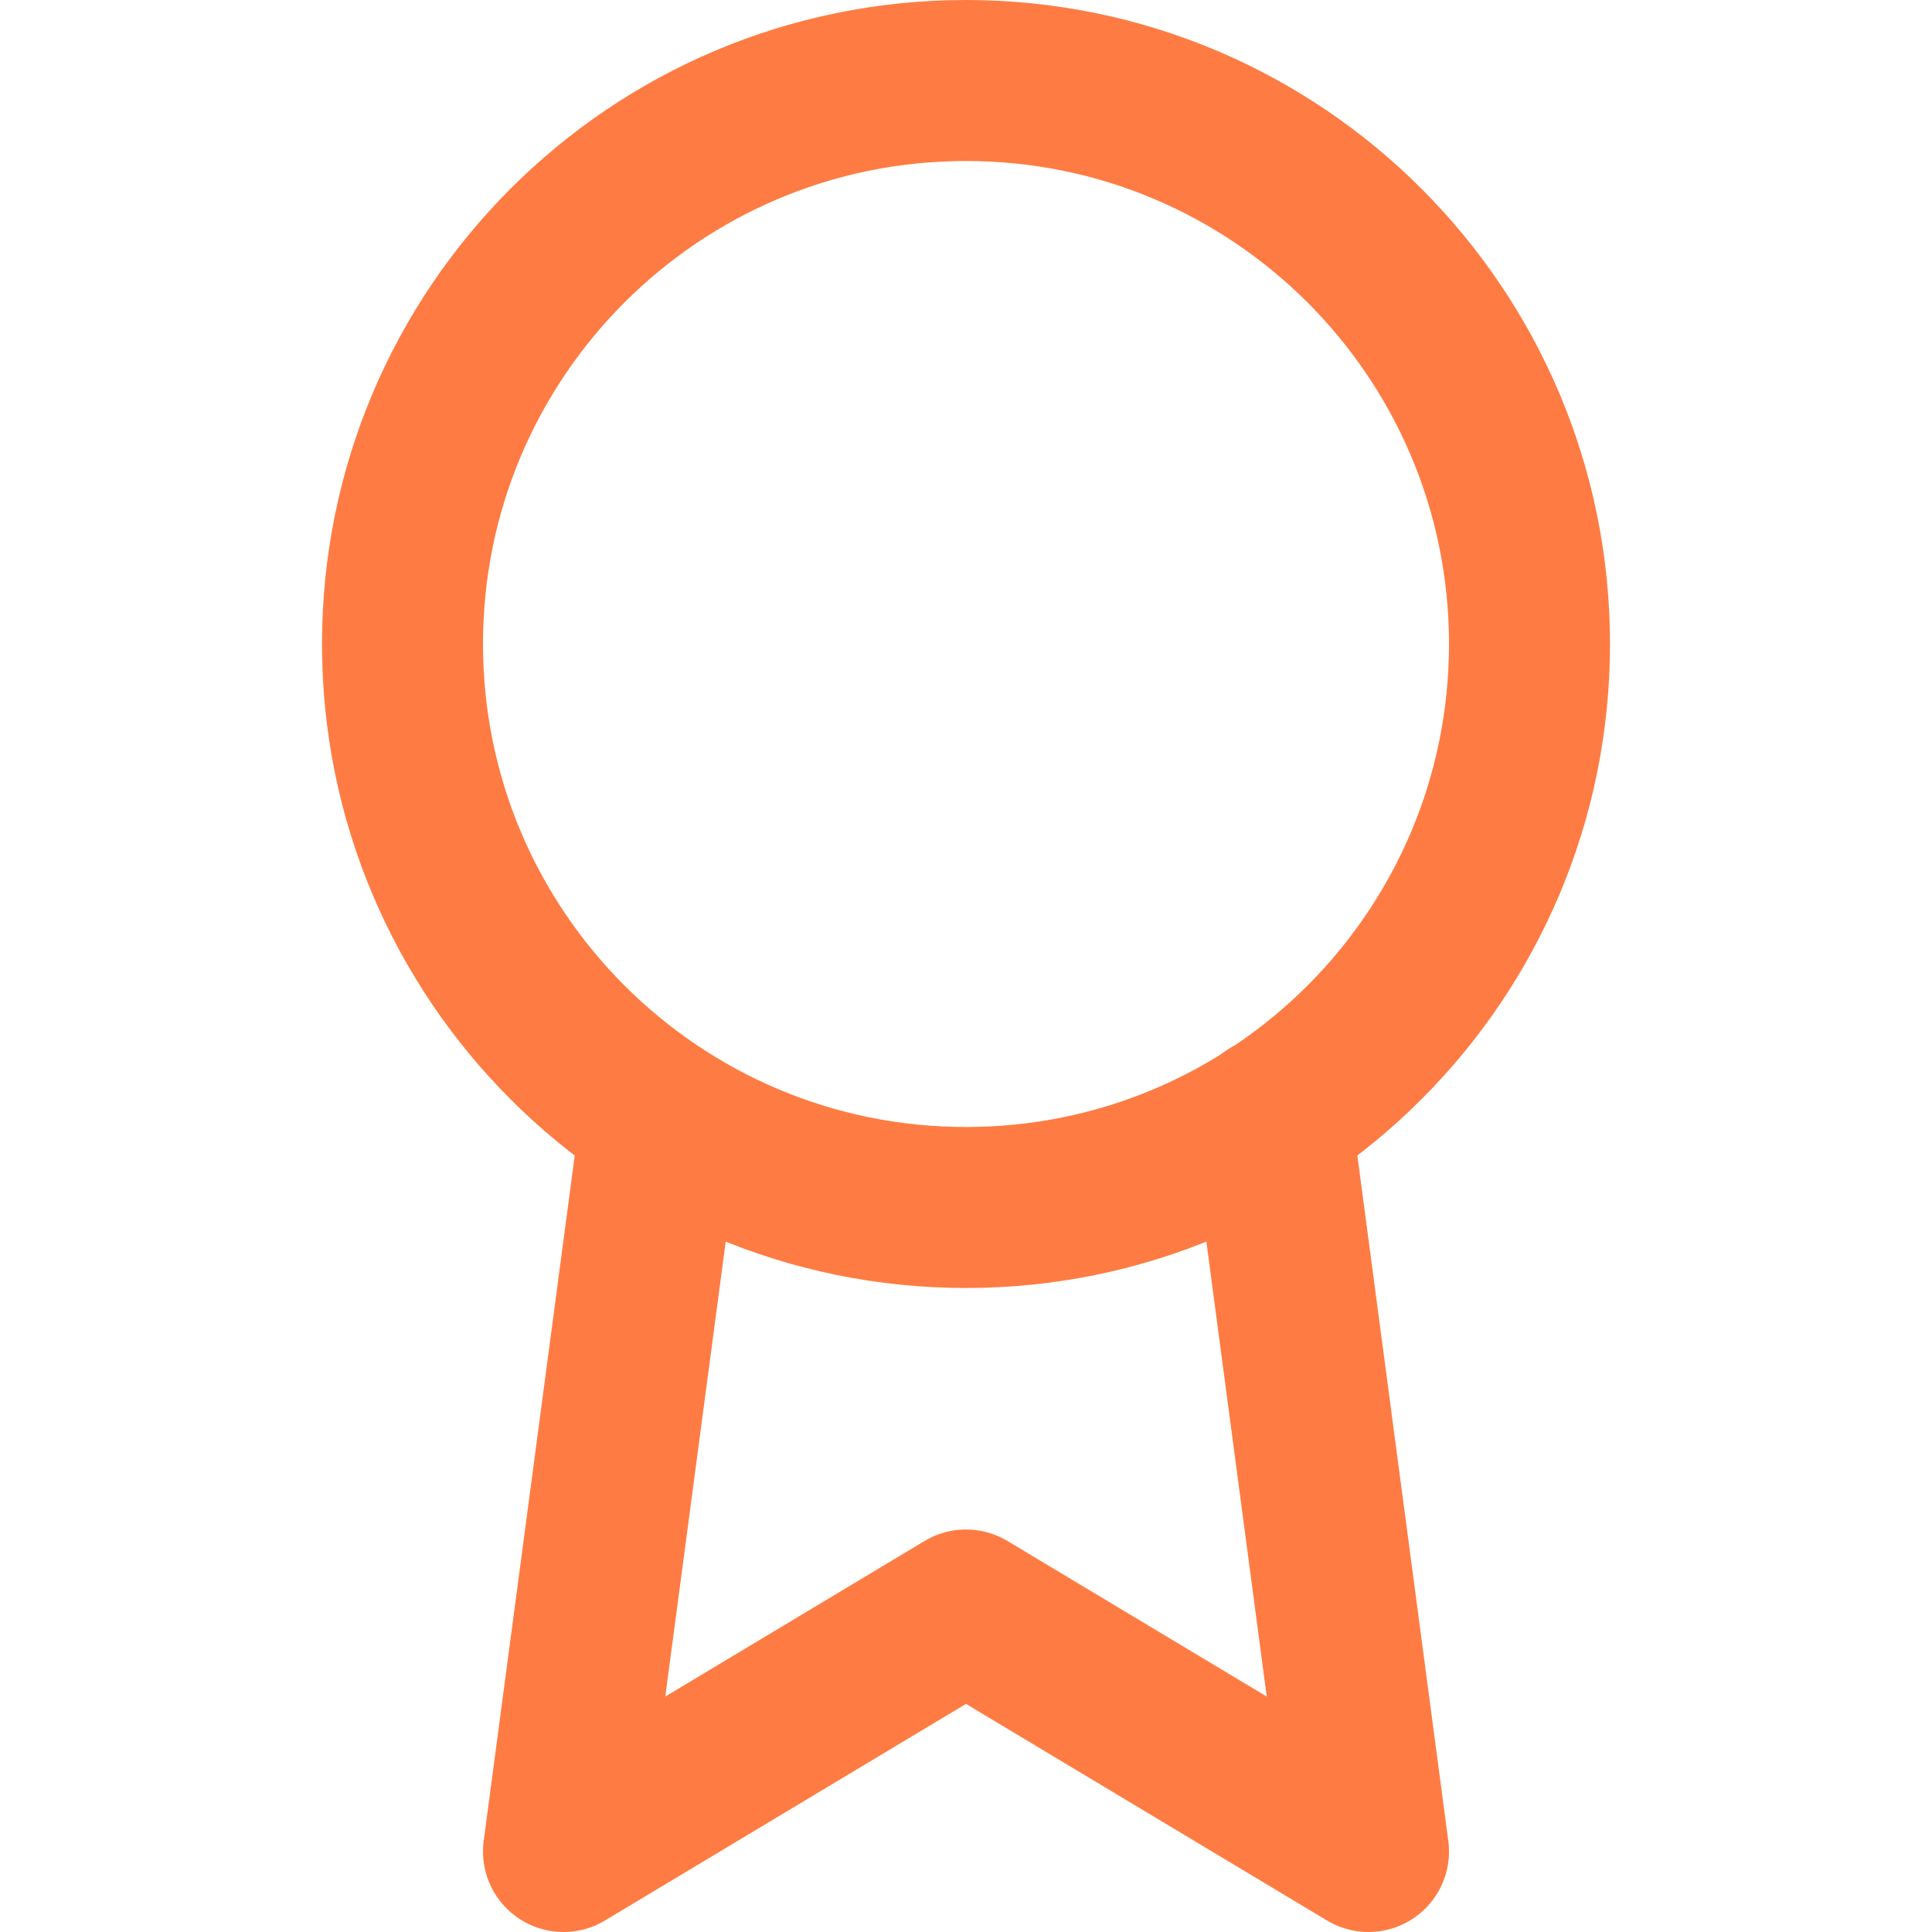
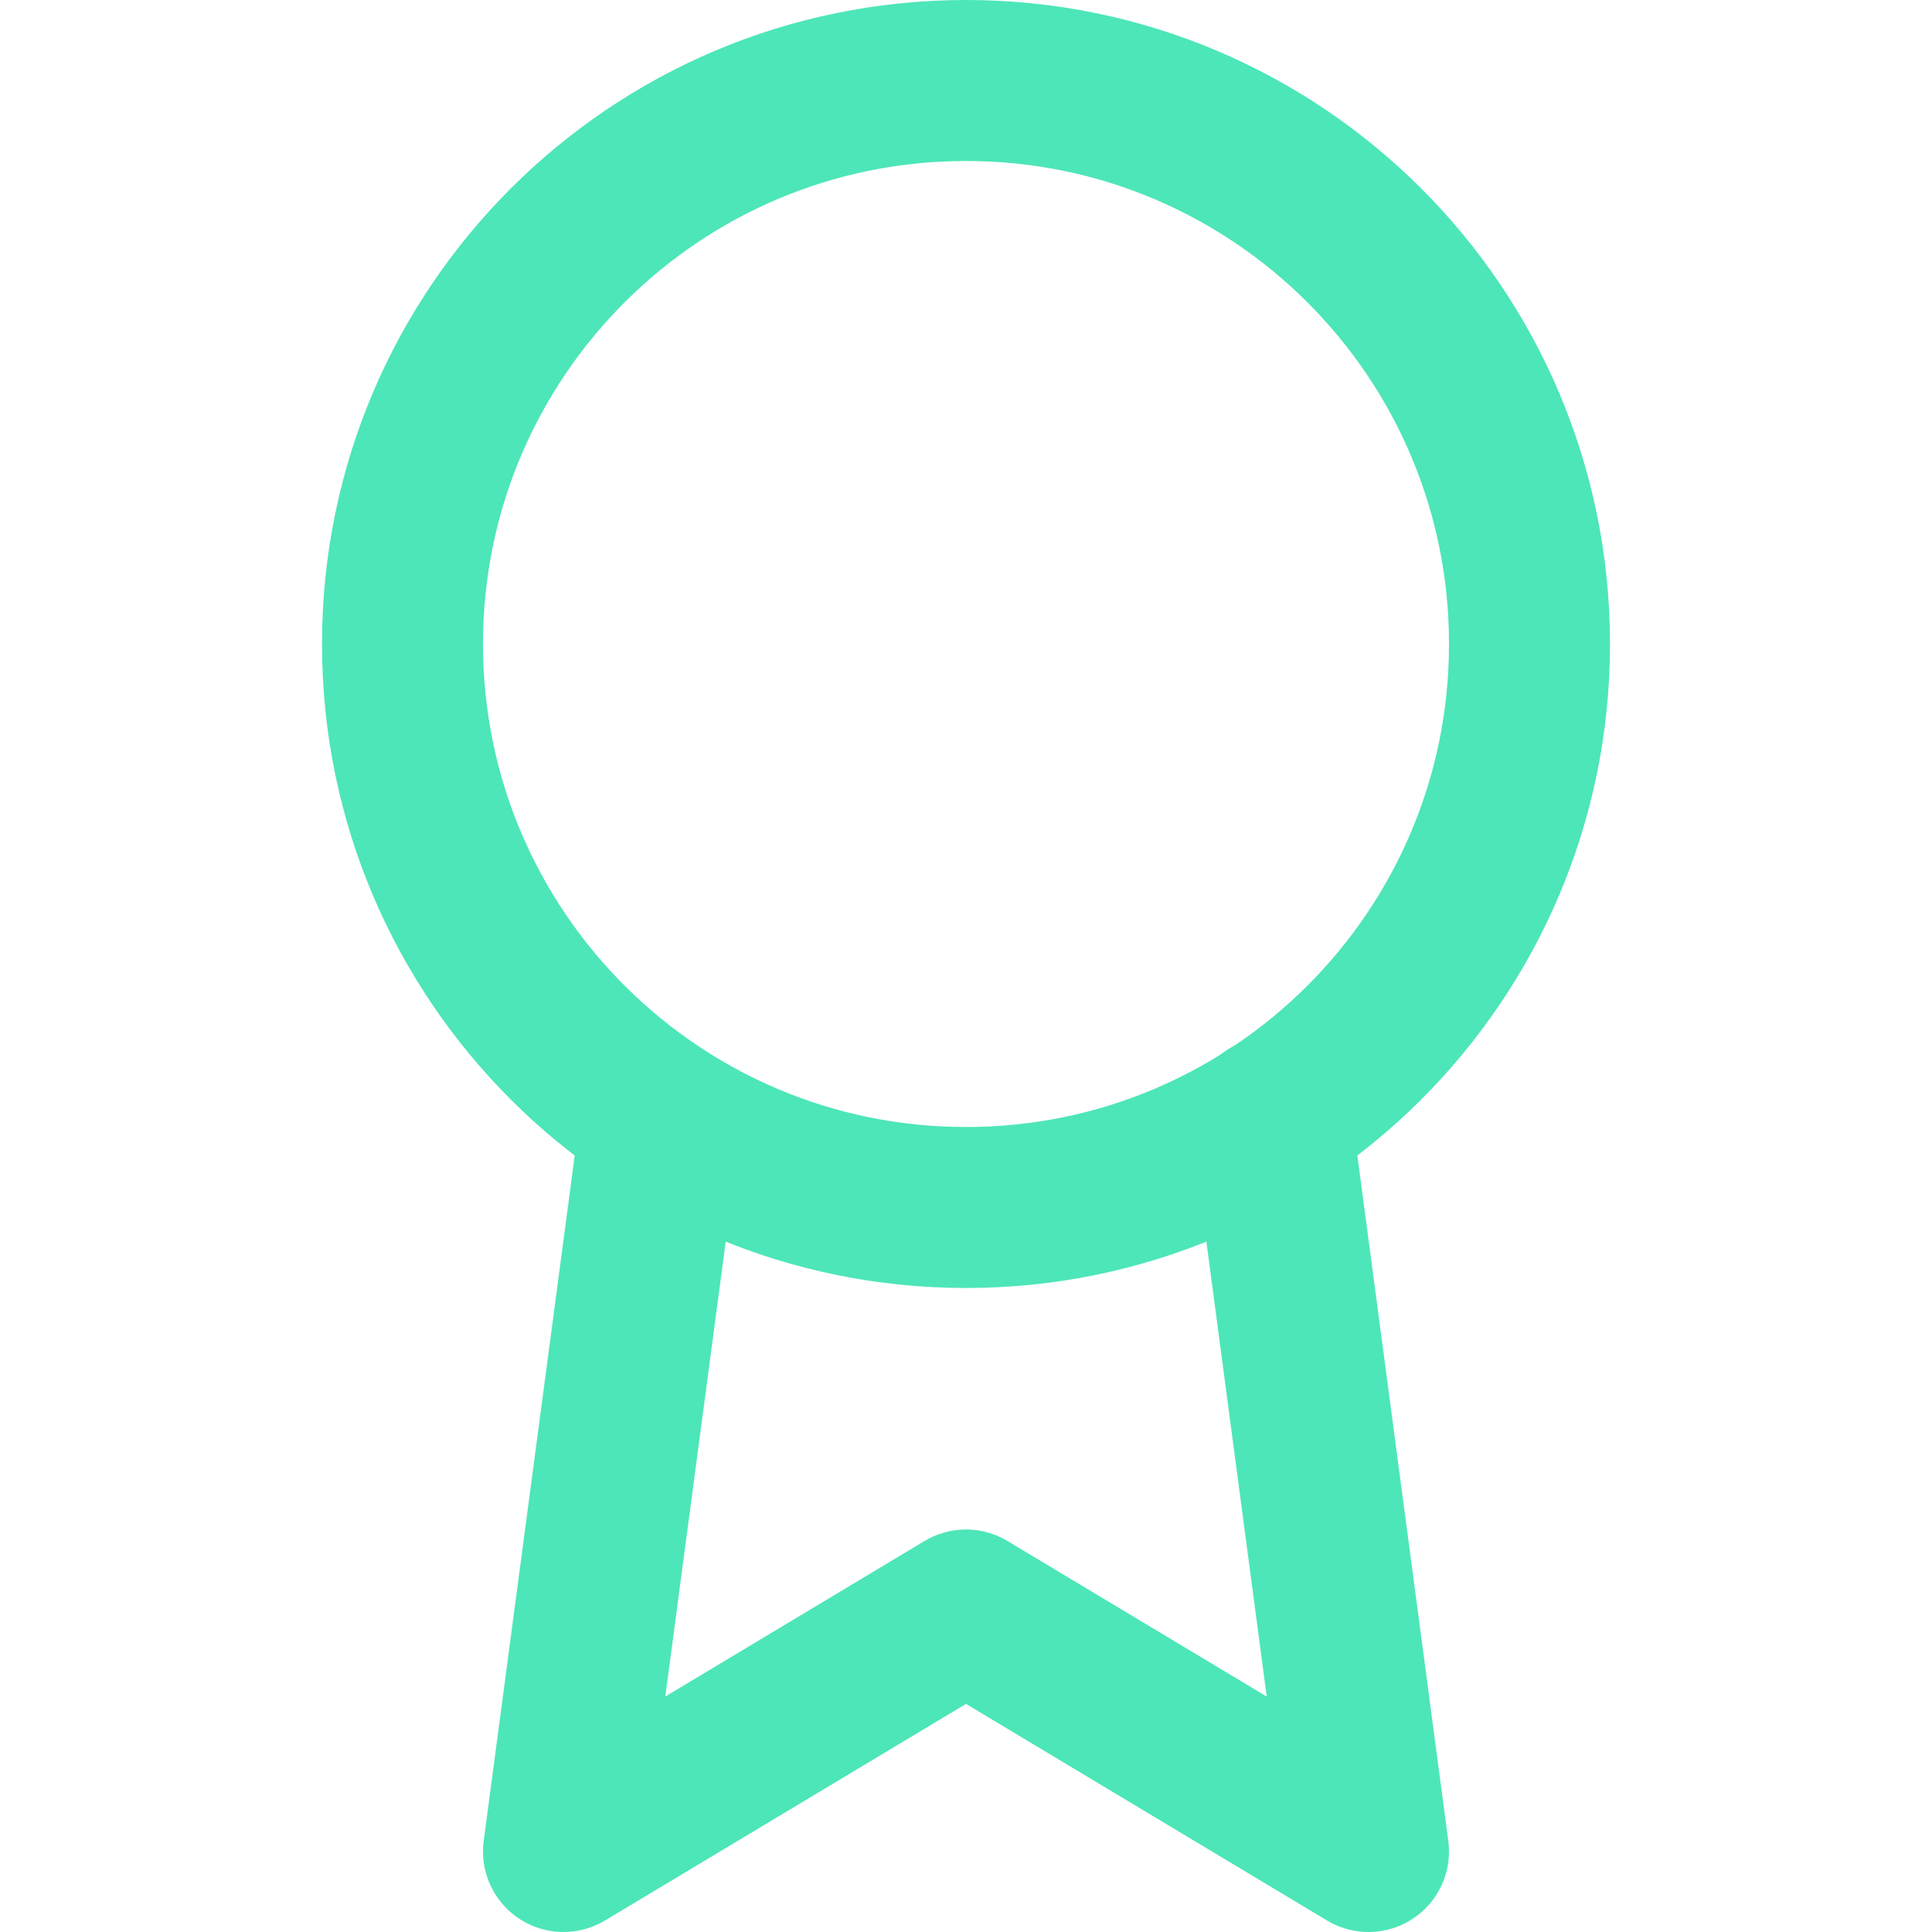
<svg xmlns="http://www.w3.org/2000/svg" width="24" height="24" viewBox="0 0 24 24" fill="none">
-   <path d="M12 15C15.866 15 19 11.866 19 8C19 4.134 15.866 1 12 1C8.134 1 5 4.134 5 8C5 11.866 8.134 15 12 15Z" stroke="#FE7C43" stroke-width="2" stroke-linecap="round" stroke-linejoin="round" />
-   <path d="M8.21 13.89L7 23L12 20L17 23L15.79 13.88" stroke="#FE7C43" stroke-width="2" stroke-linecap="round" stroke-linejoin="round" />
+   <path d="M12 15C15.866 15 19 11.866 19 8C19 4.134 15.866 1 12 1C8.134 1 5 4.134 5 8C5 11.866 8.134 15 12 15Z" stroke="#4DE6B8" stroke-width="2" stroke-linecap="round" stroke-linejoin="round" />
+   <path d="M8.21 13.89L7 23L12 20L17 23L15.79 13.88" stroke="#4DE6B8" stroke-width="2" stroke-linecap="round" stroke-linejoin="round" />
</svg>
